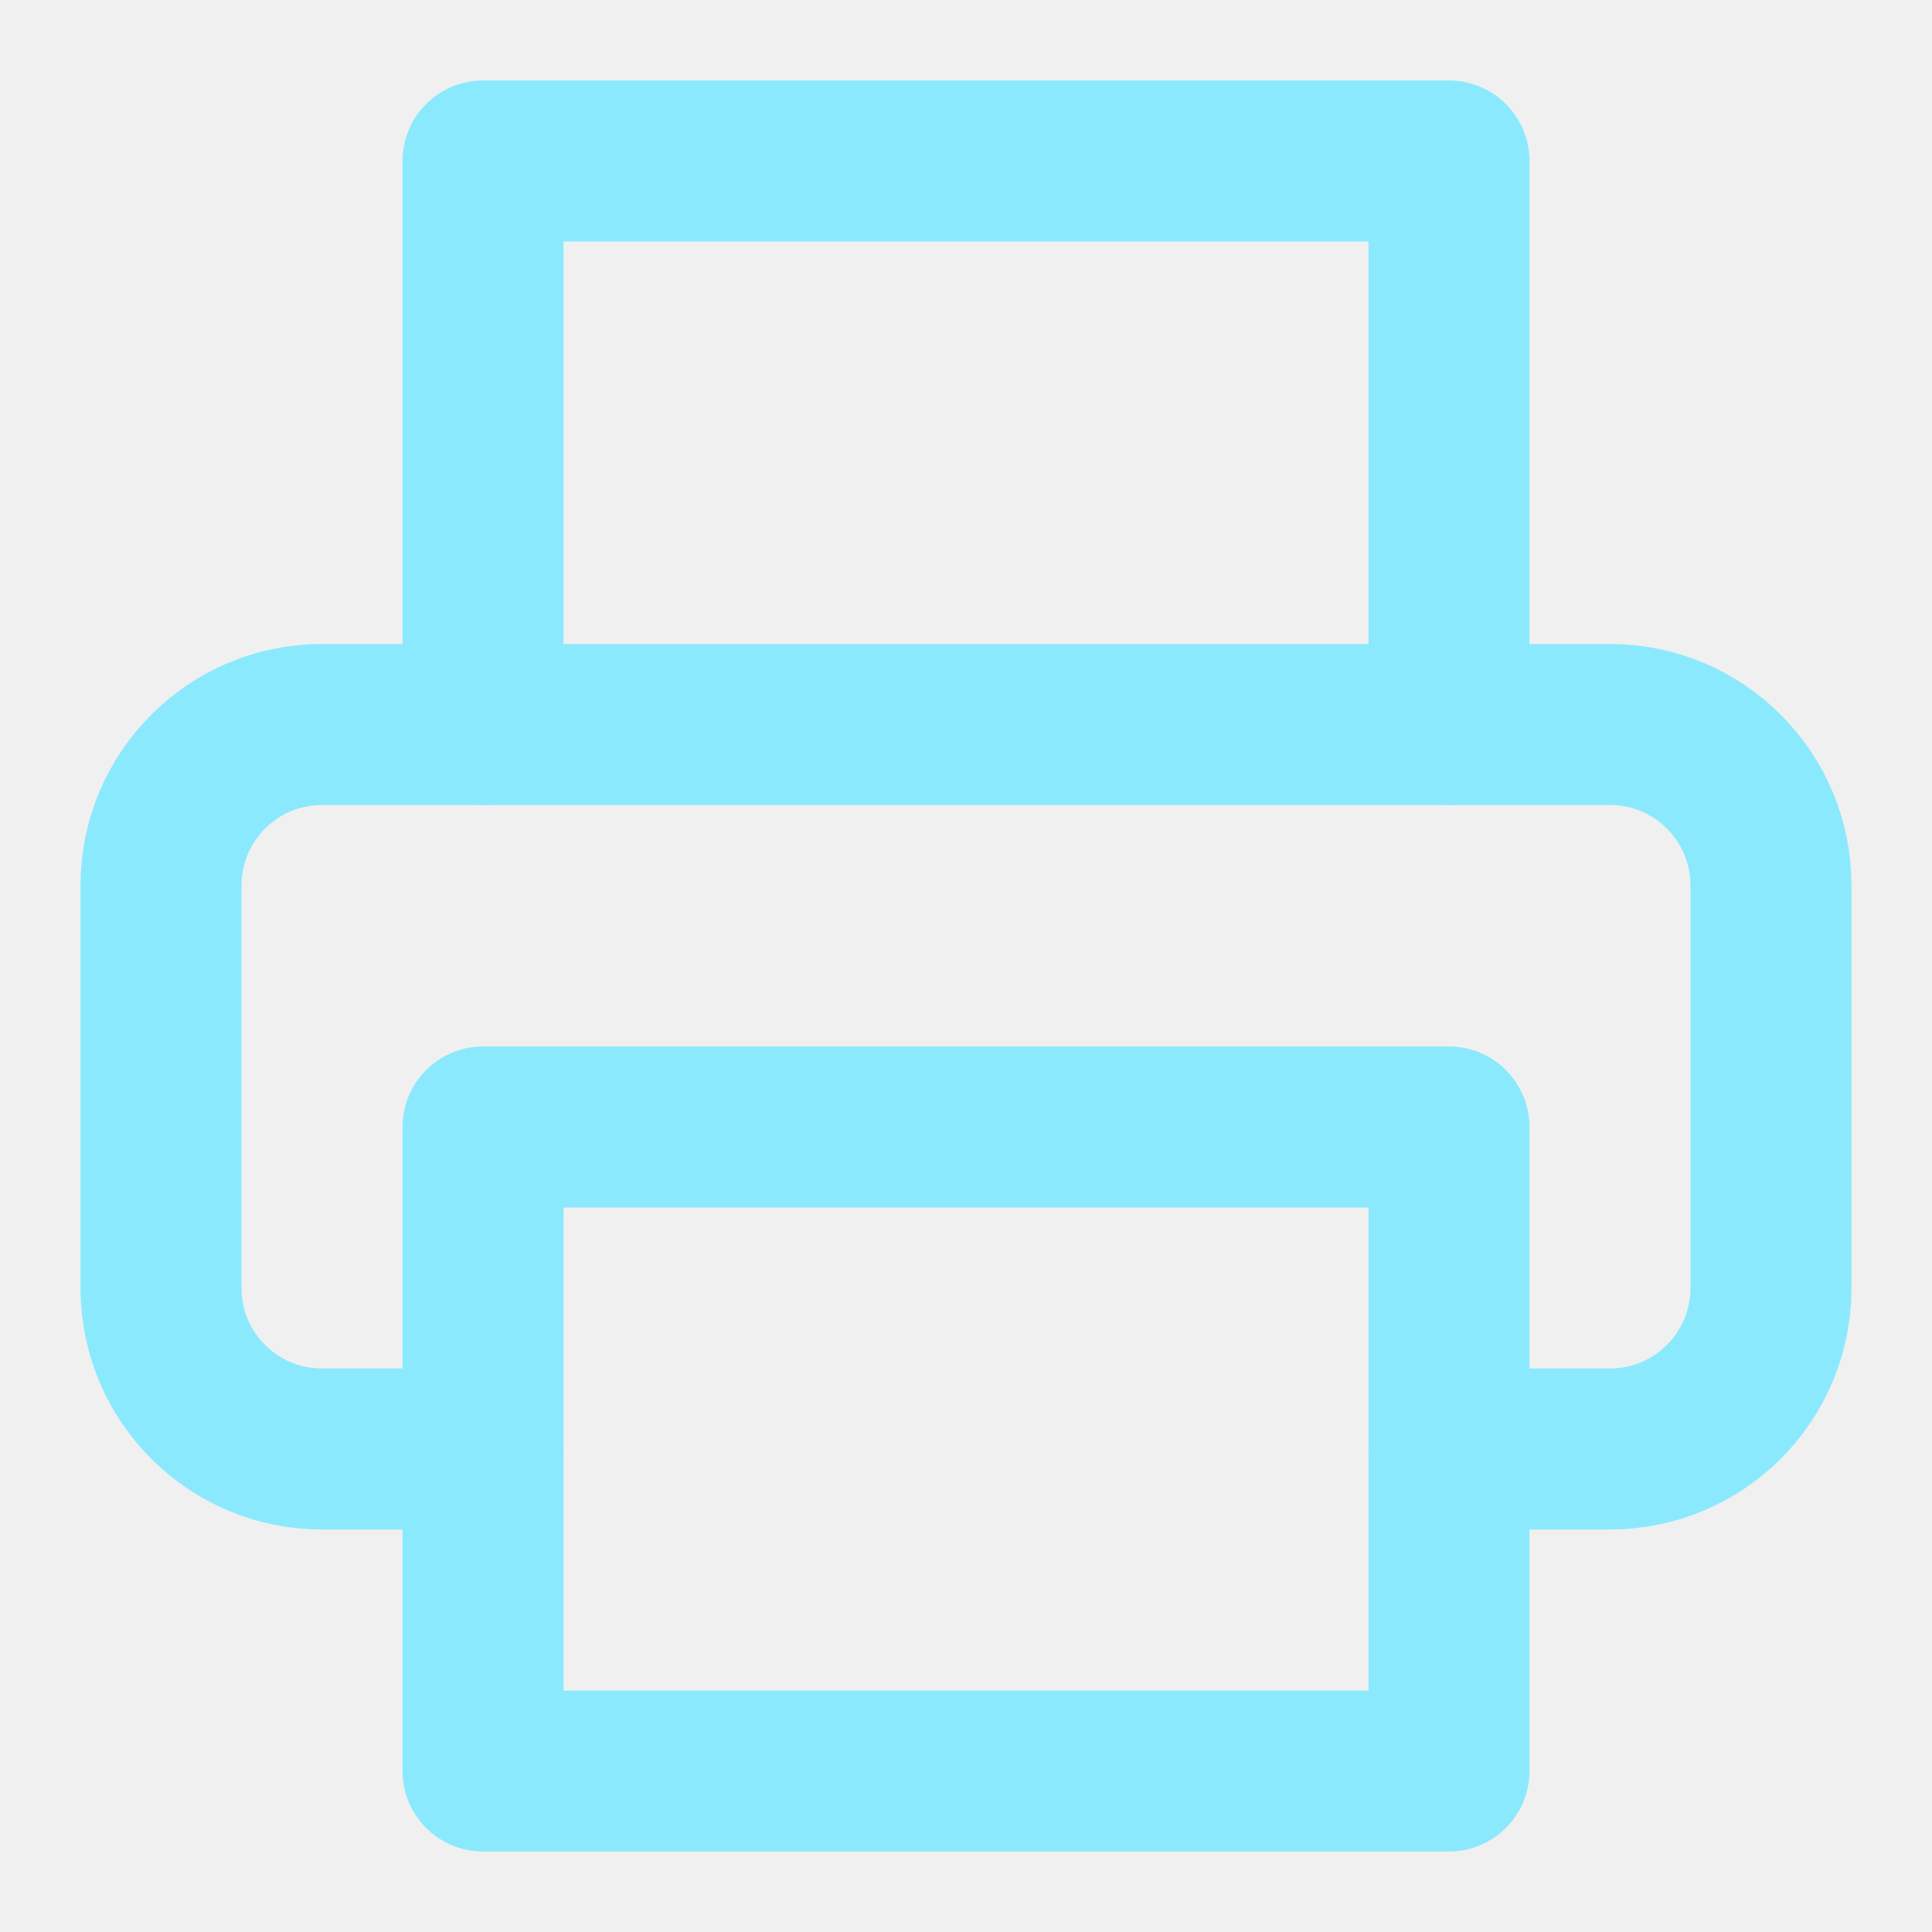
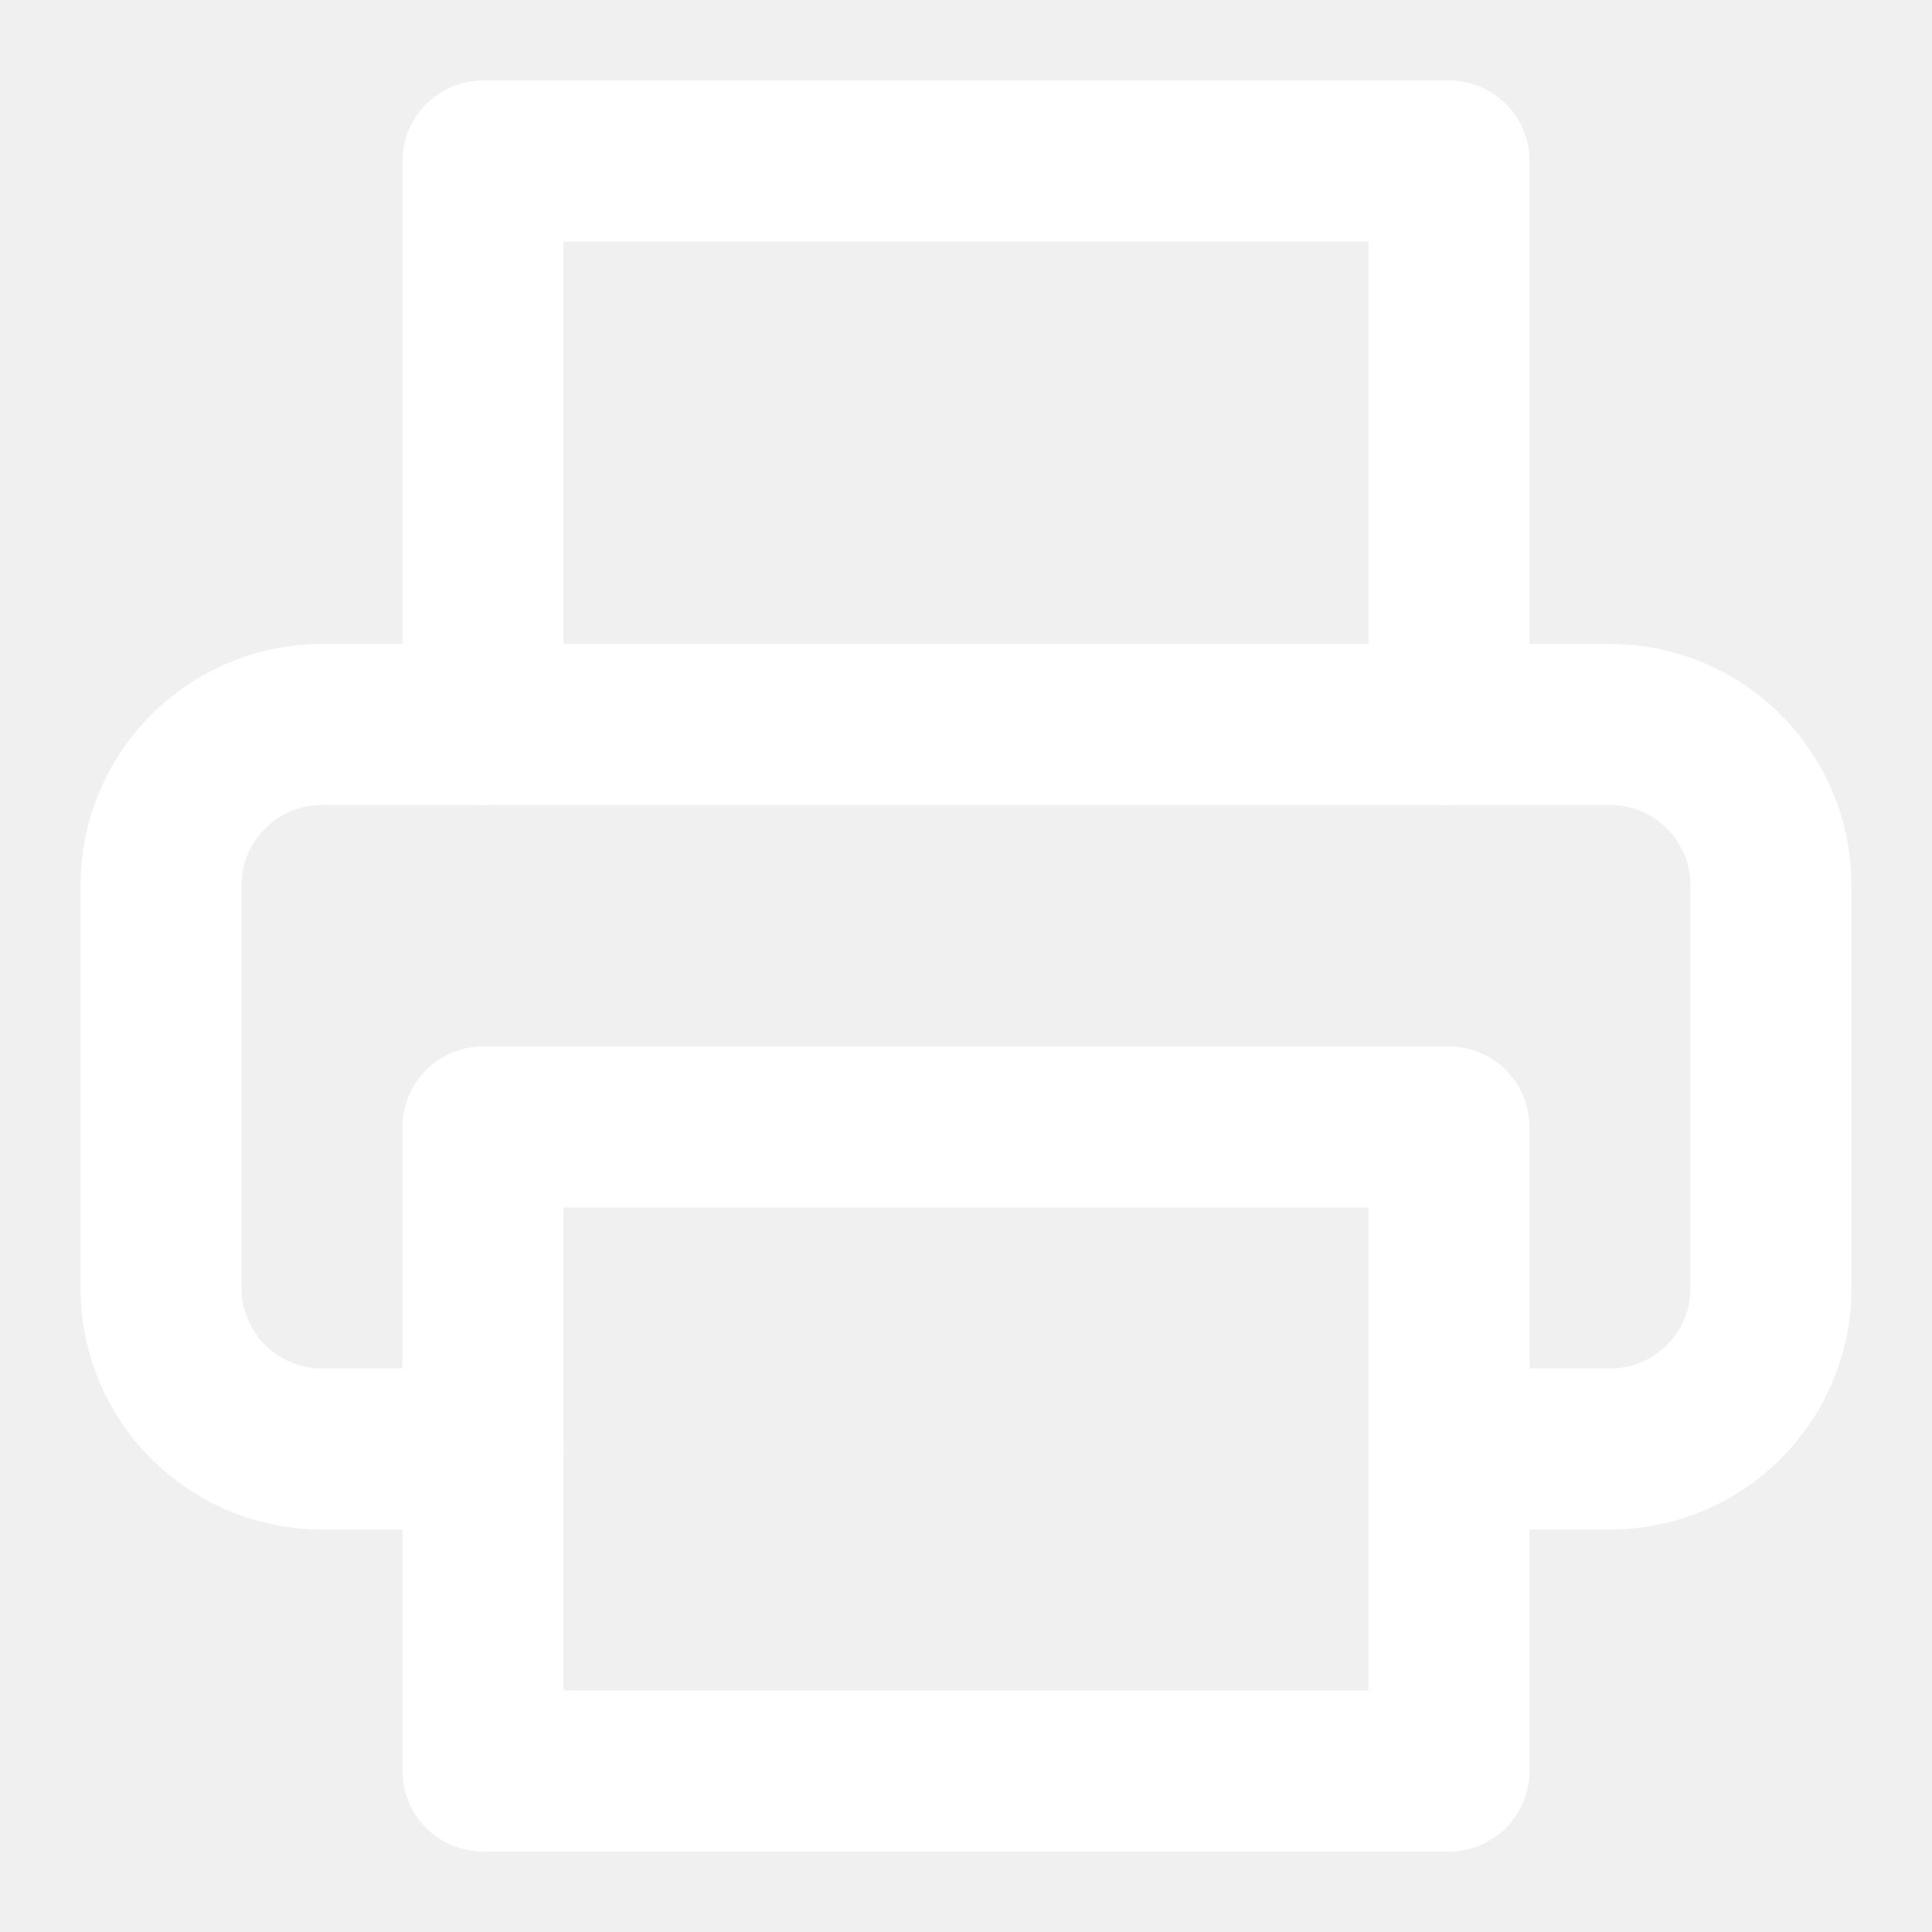
- <svg xmlns="http://www.w3.org/2000/svg" width="32" height="32" viewBox="0 0 24 24" fill="none" stroke="#8be9fd" stroke-width="2" stroke-linecap="round" stroke-linejoin="round">
+ <svg xmlns="http://www.w3.org/2000/svg" width="32" height="32" viewBox="0 0 24 24" fill="none" stroke="white" stroke-width="2" stroke-linecap="round" stroke-linejoin="round">
  <polyline points="6 9 6 2 18 2 18 9" />
  <path d="M6 18H4a2 2 0 0 1-2-2v-5a2 2 0 0 1 2-2h16a2 2 0 0 1 2 2v5a2 2 0 0 1-2 2h-2" />
  <rect x="6" y="14" width="12" height="8" />
</svg>
